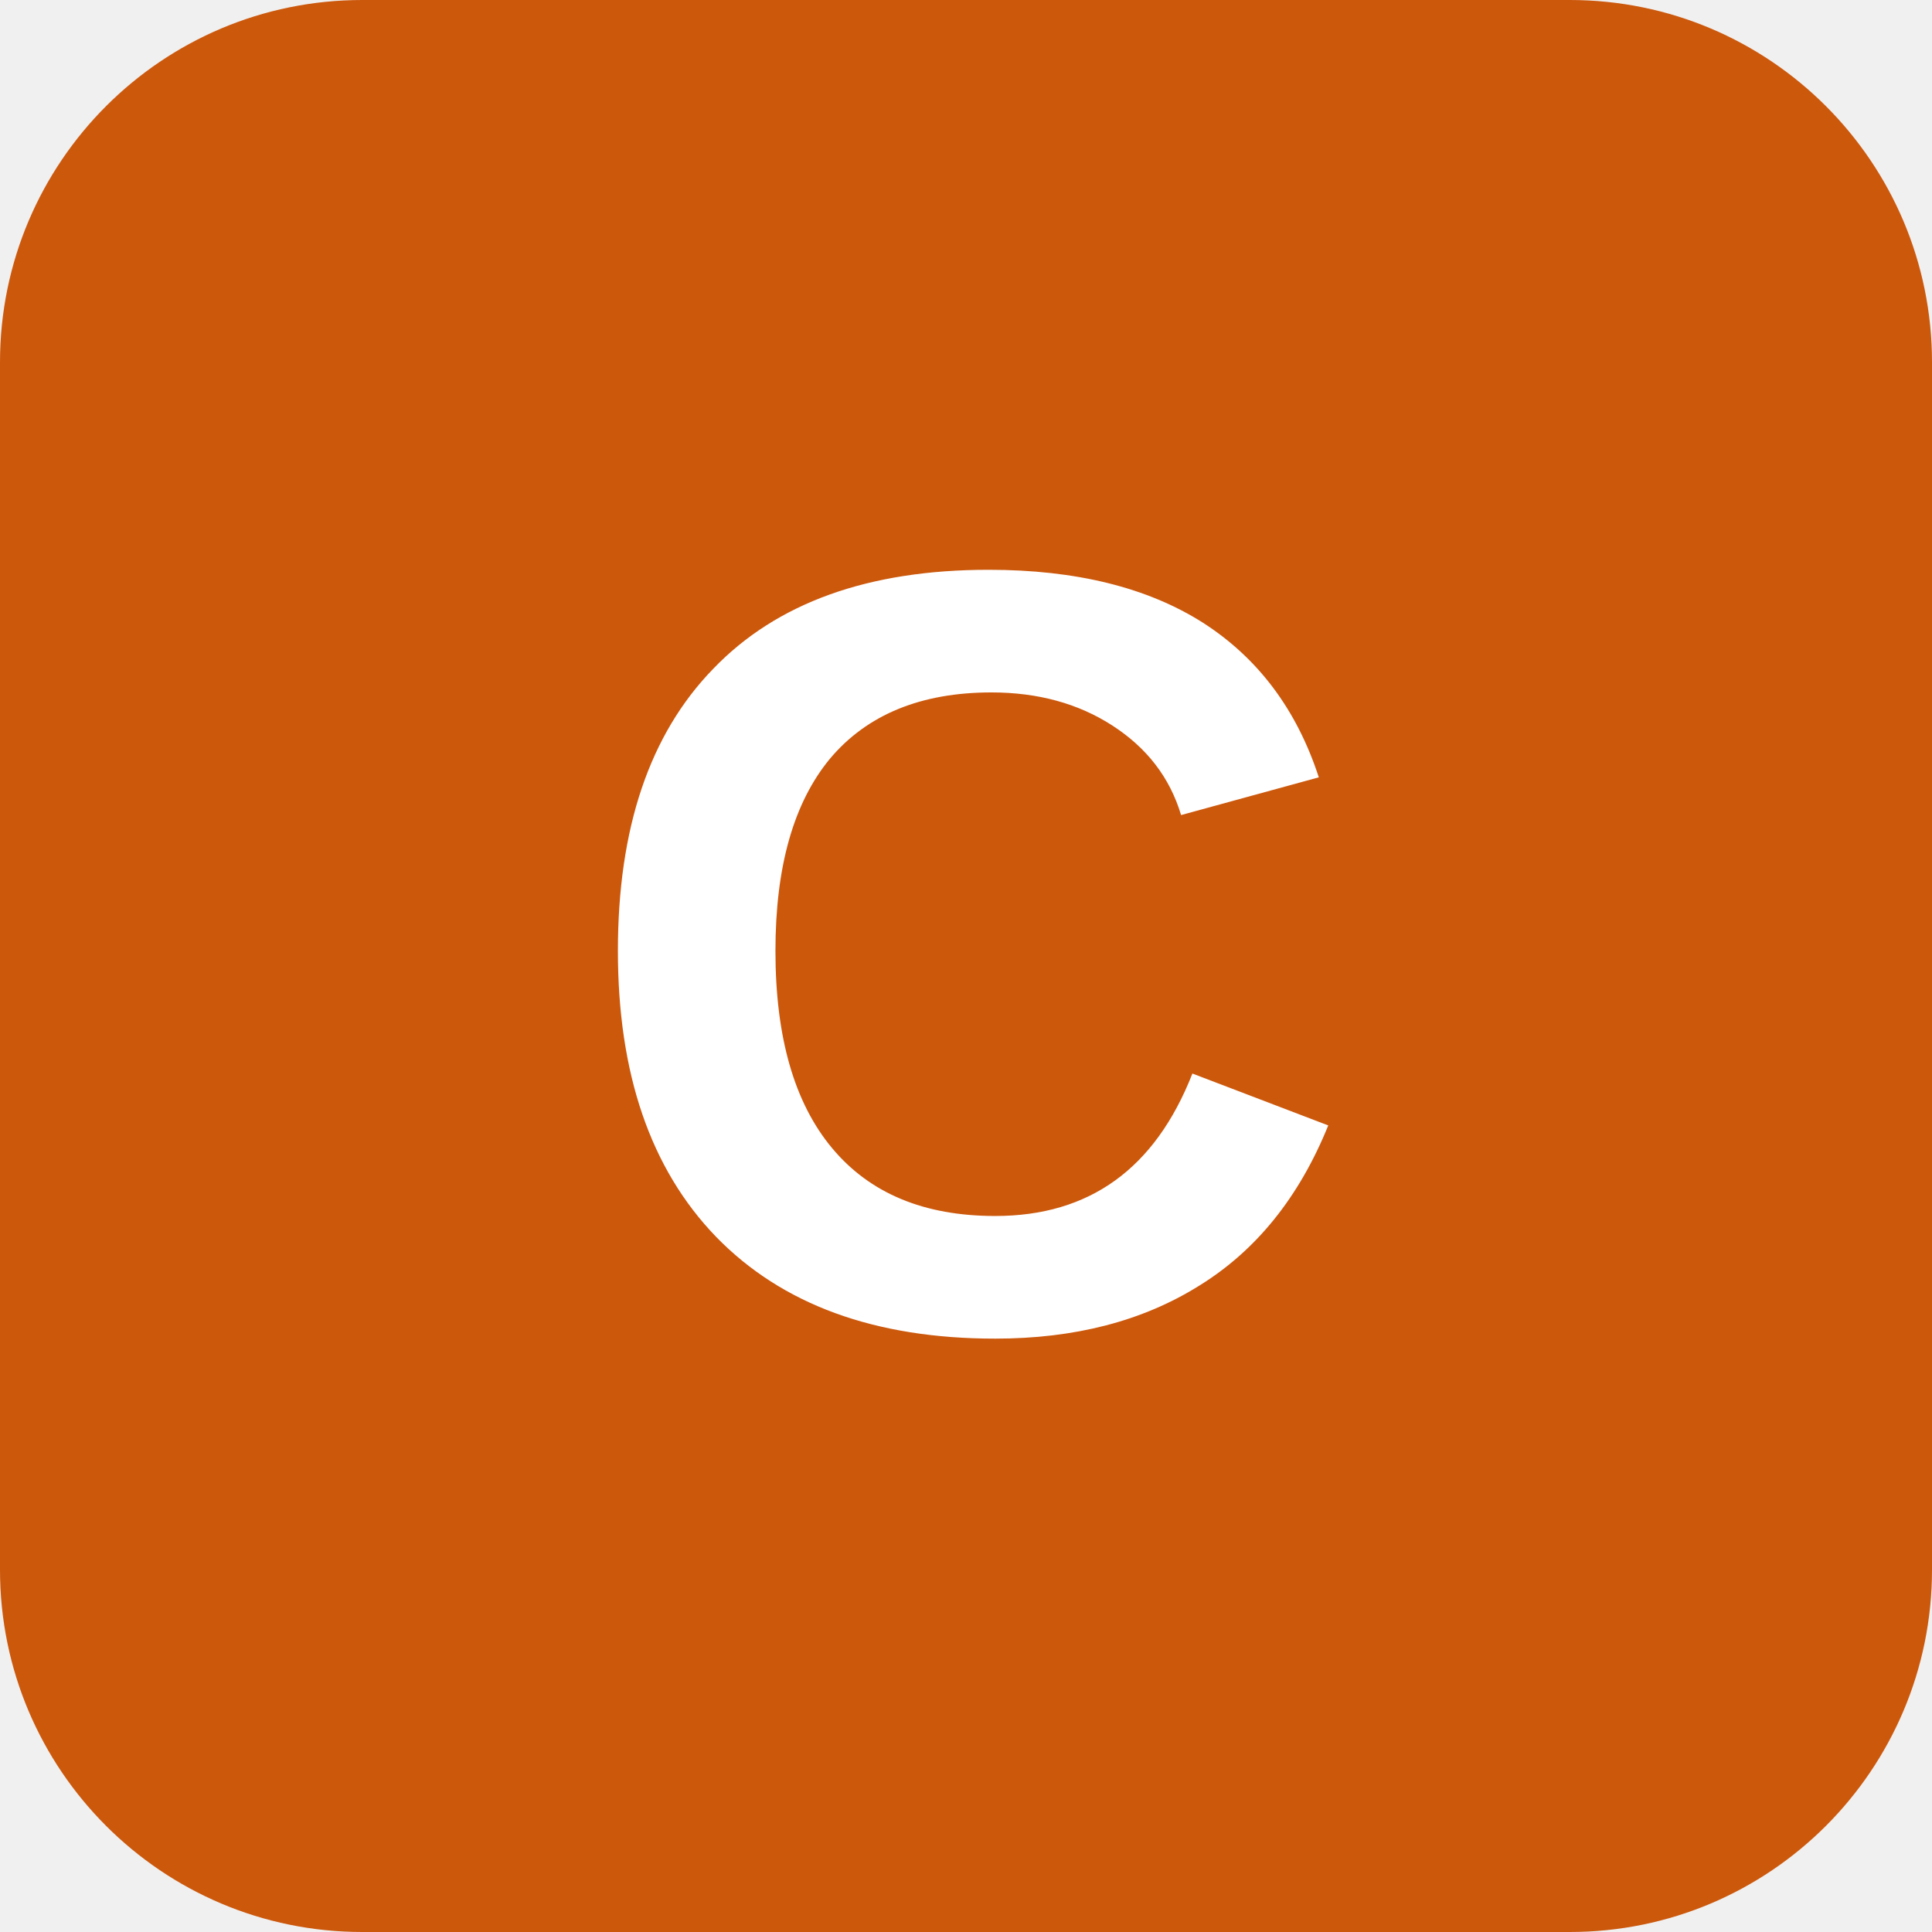
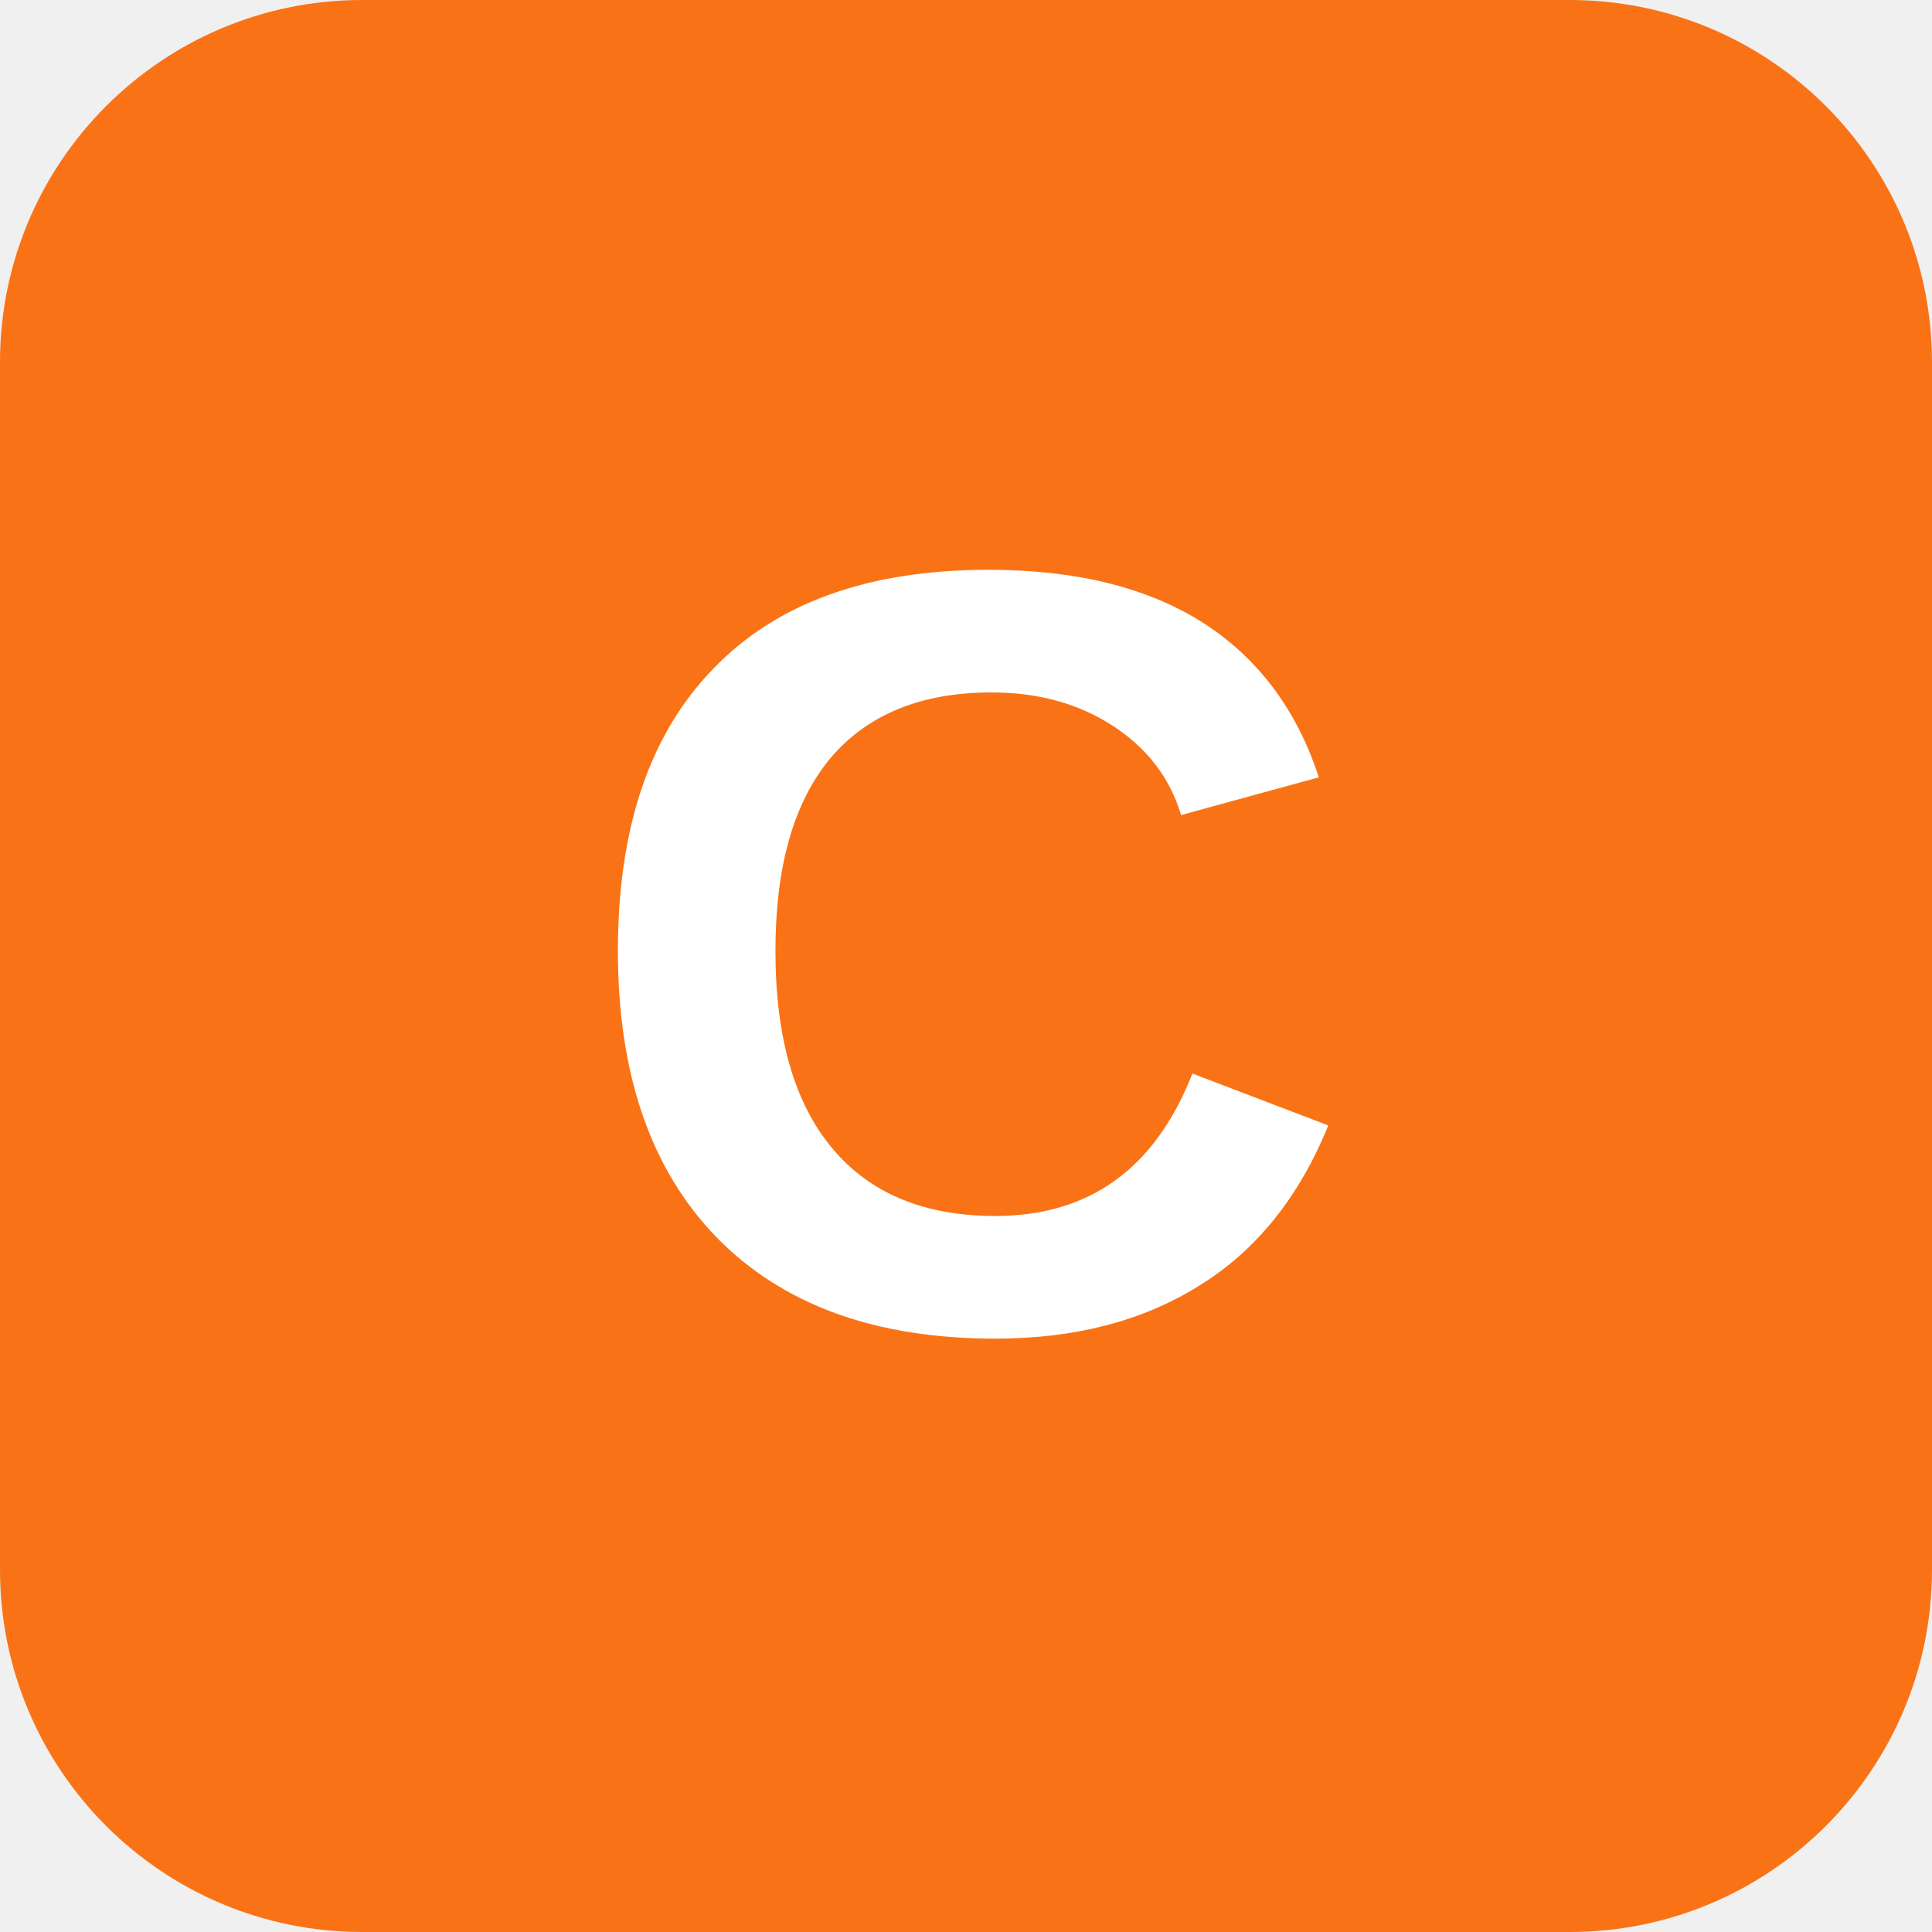
<svg xmlns="http://www.w3.org/2000/svg" viewBox="0 0 32 32">
-   <rect width="32" height="32" rx="6" fill="#cc580c" />
+   <rect width="32" height="32" rx="6" fill="#f97316" />
  <text x="16" y="22" text-anchor="middle" font-family="Arial,sans-serif" font-weight="900" font-size="18" fill="white">C</text>
</svg>
